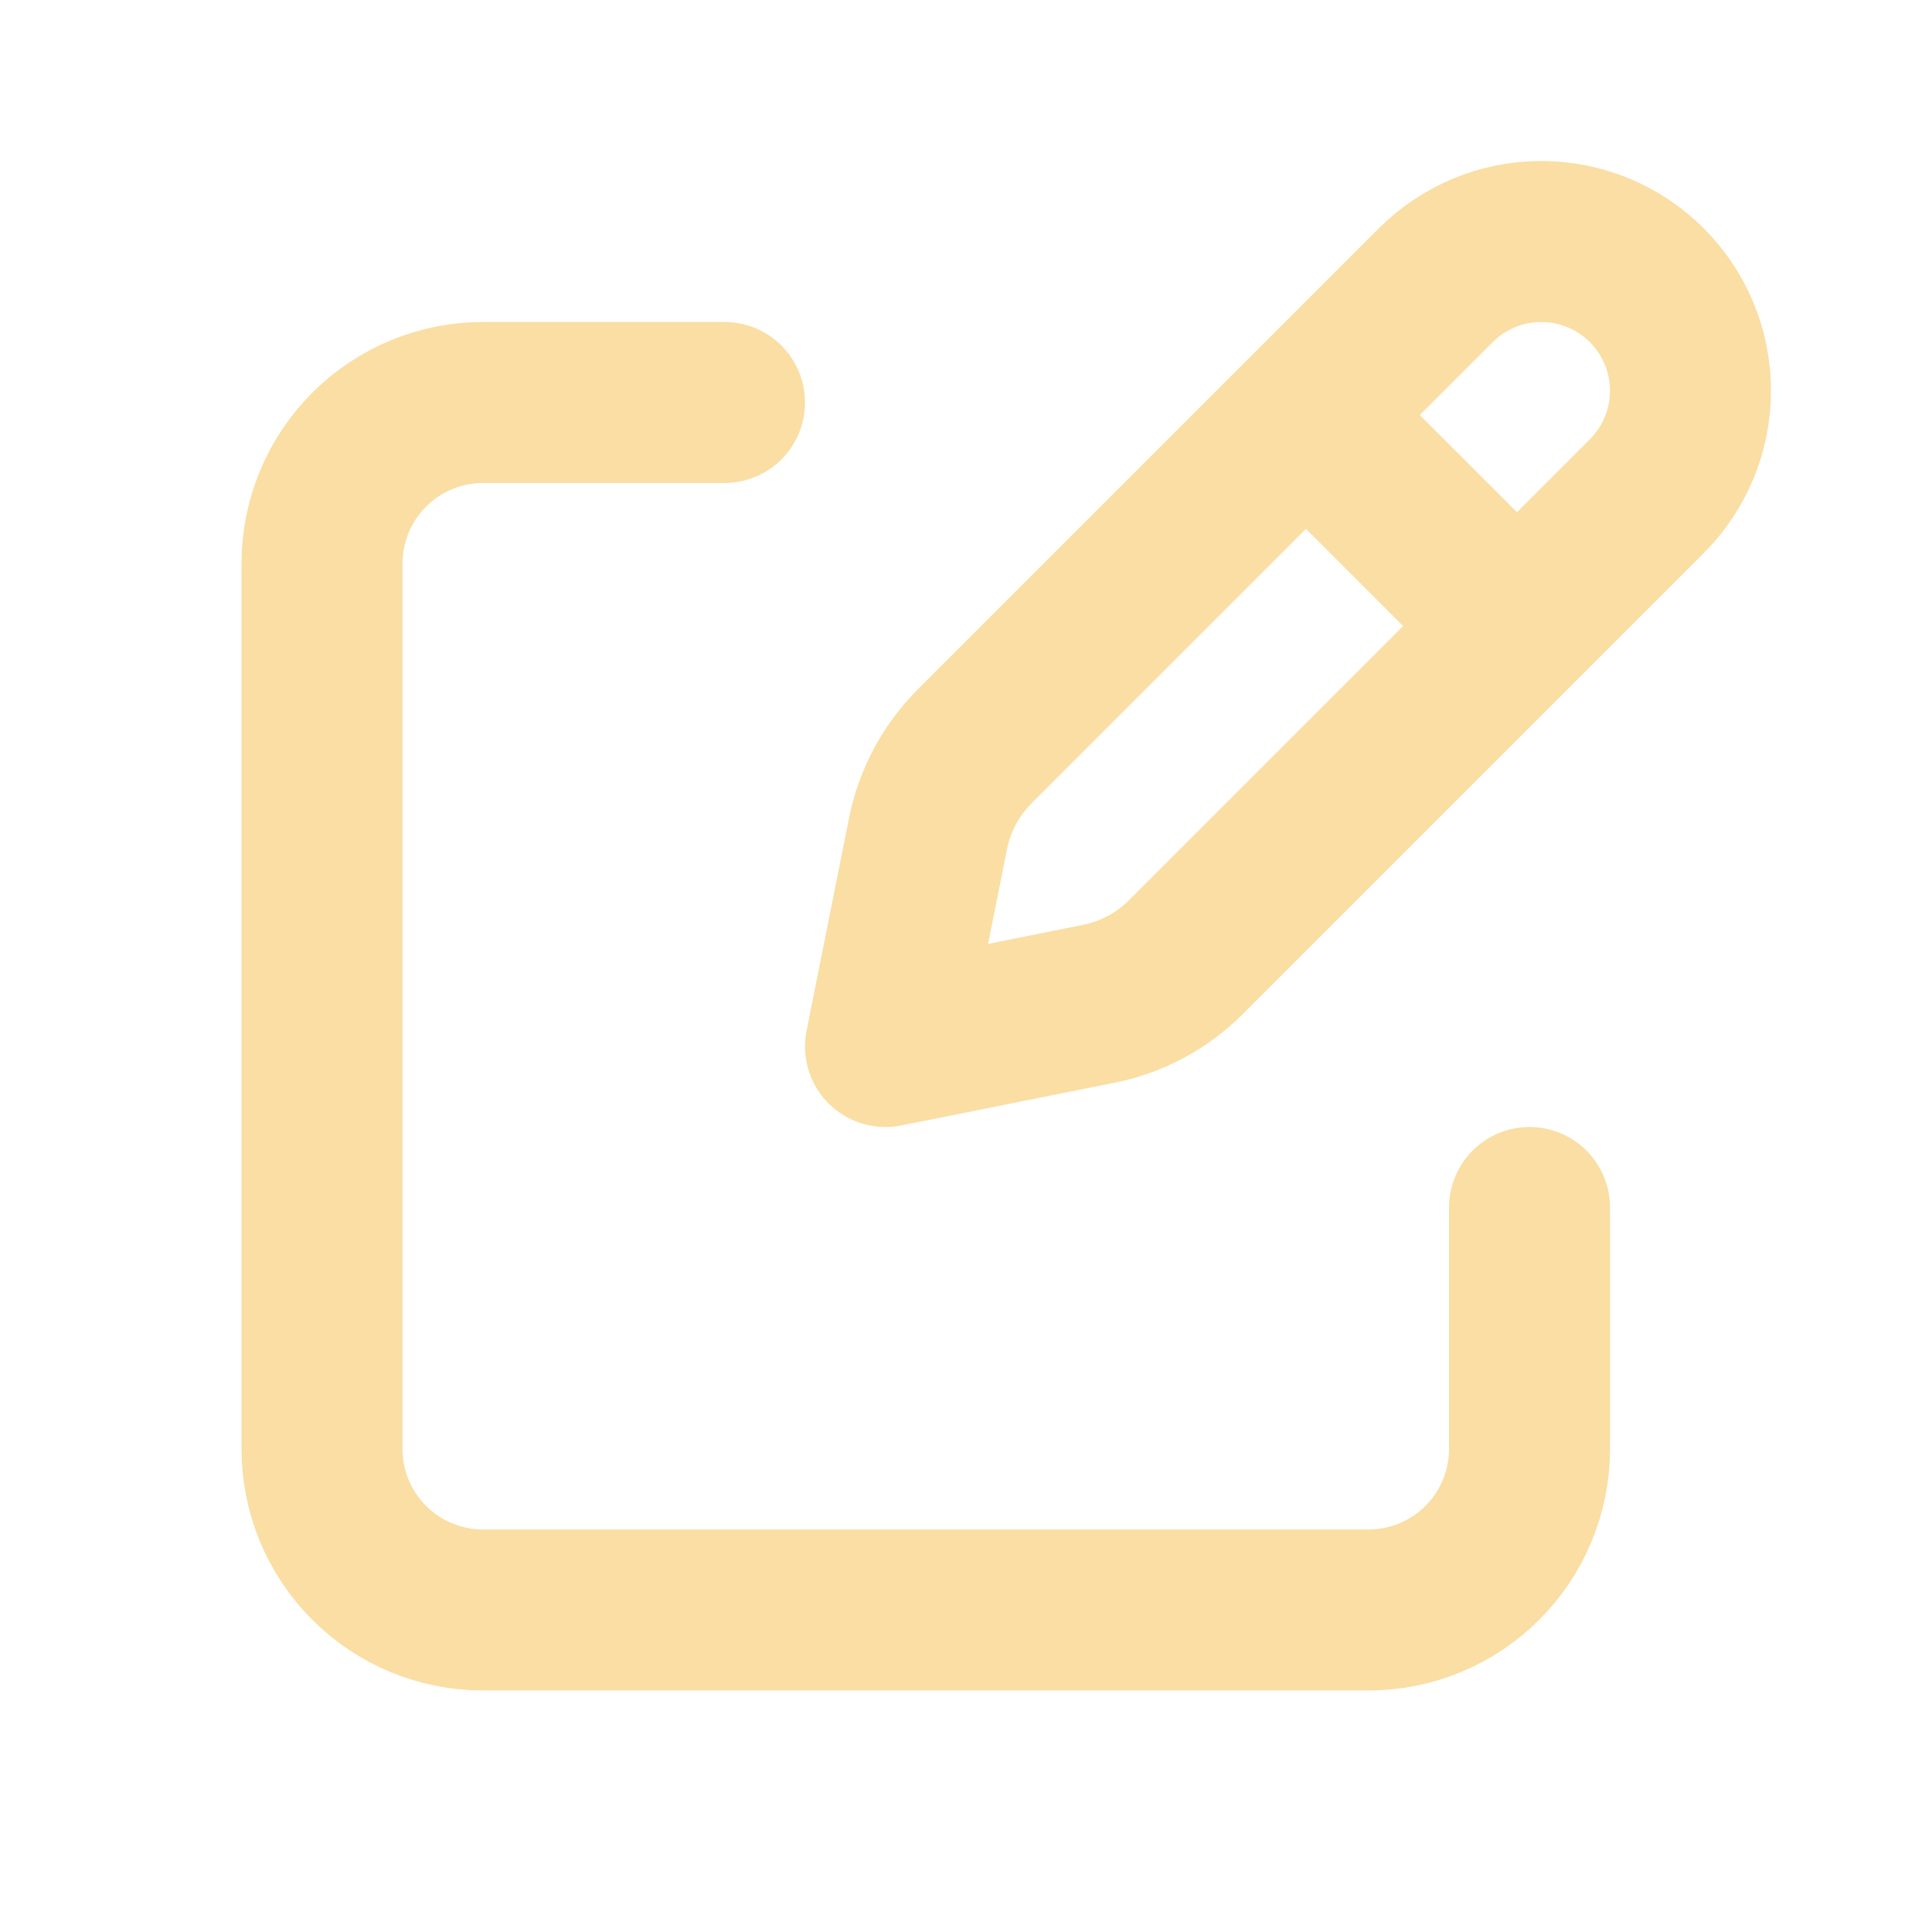
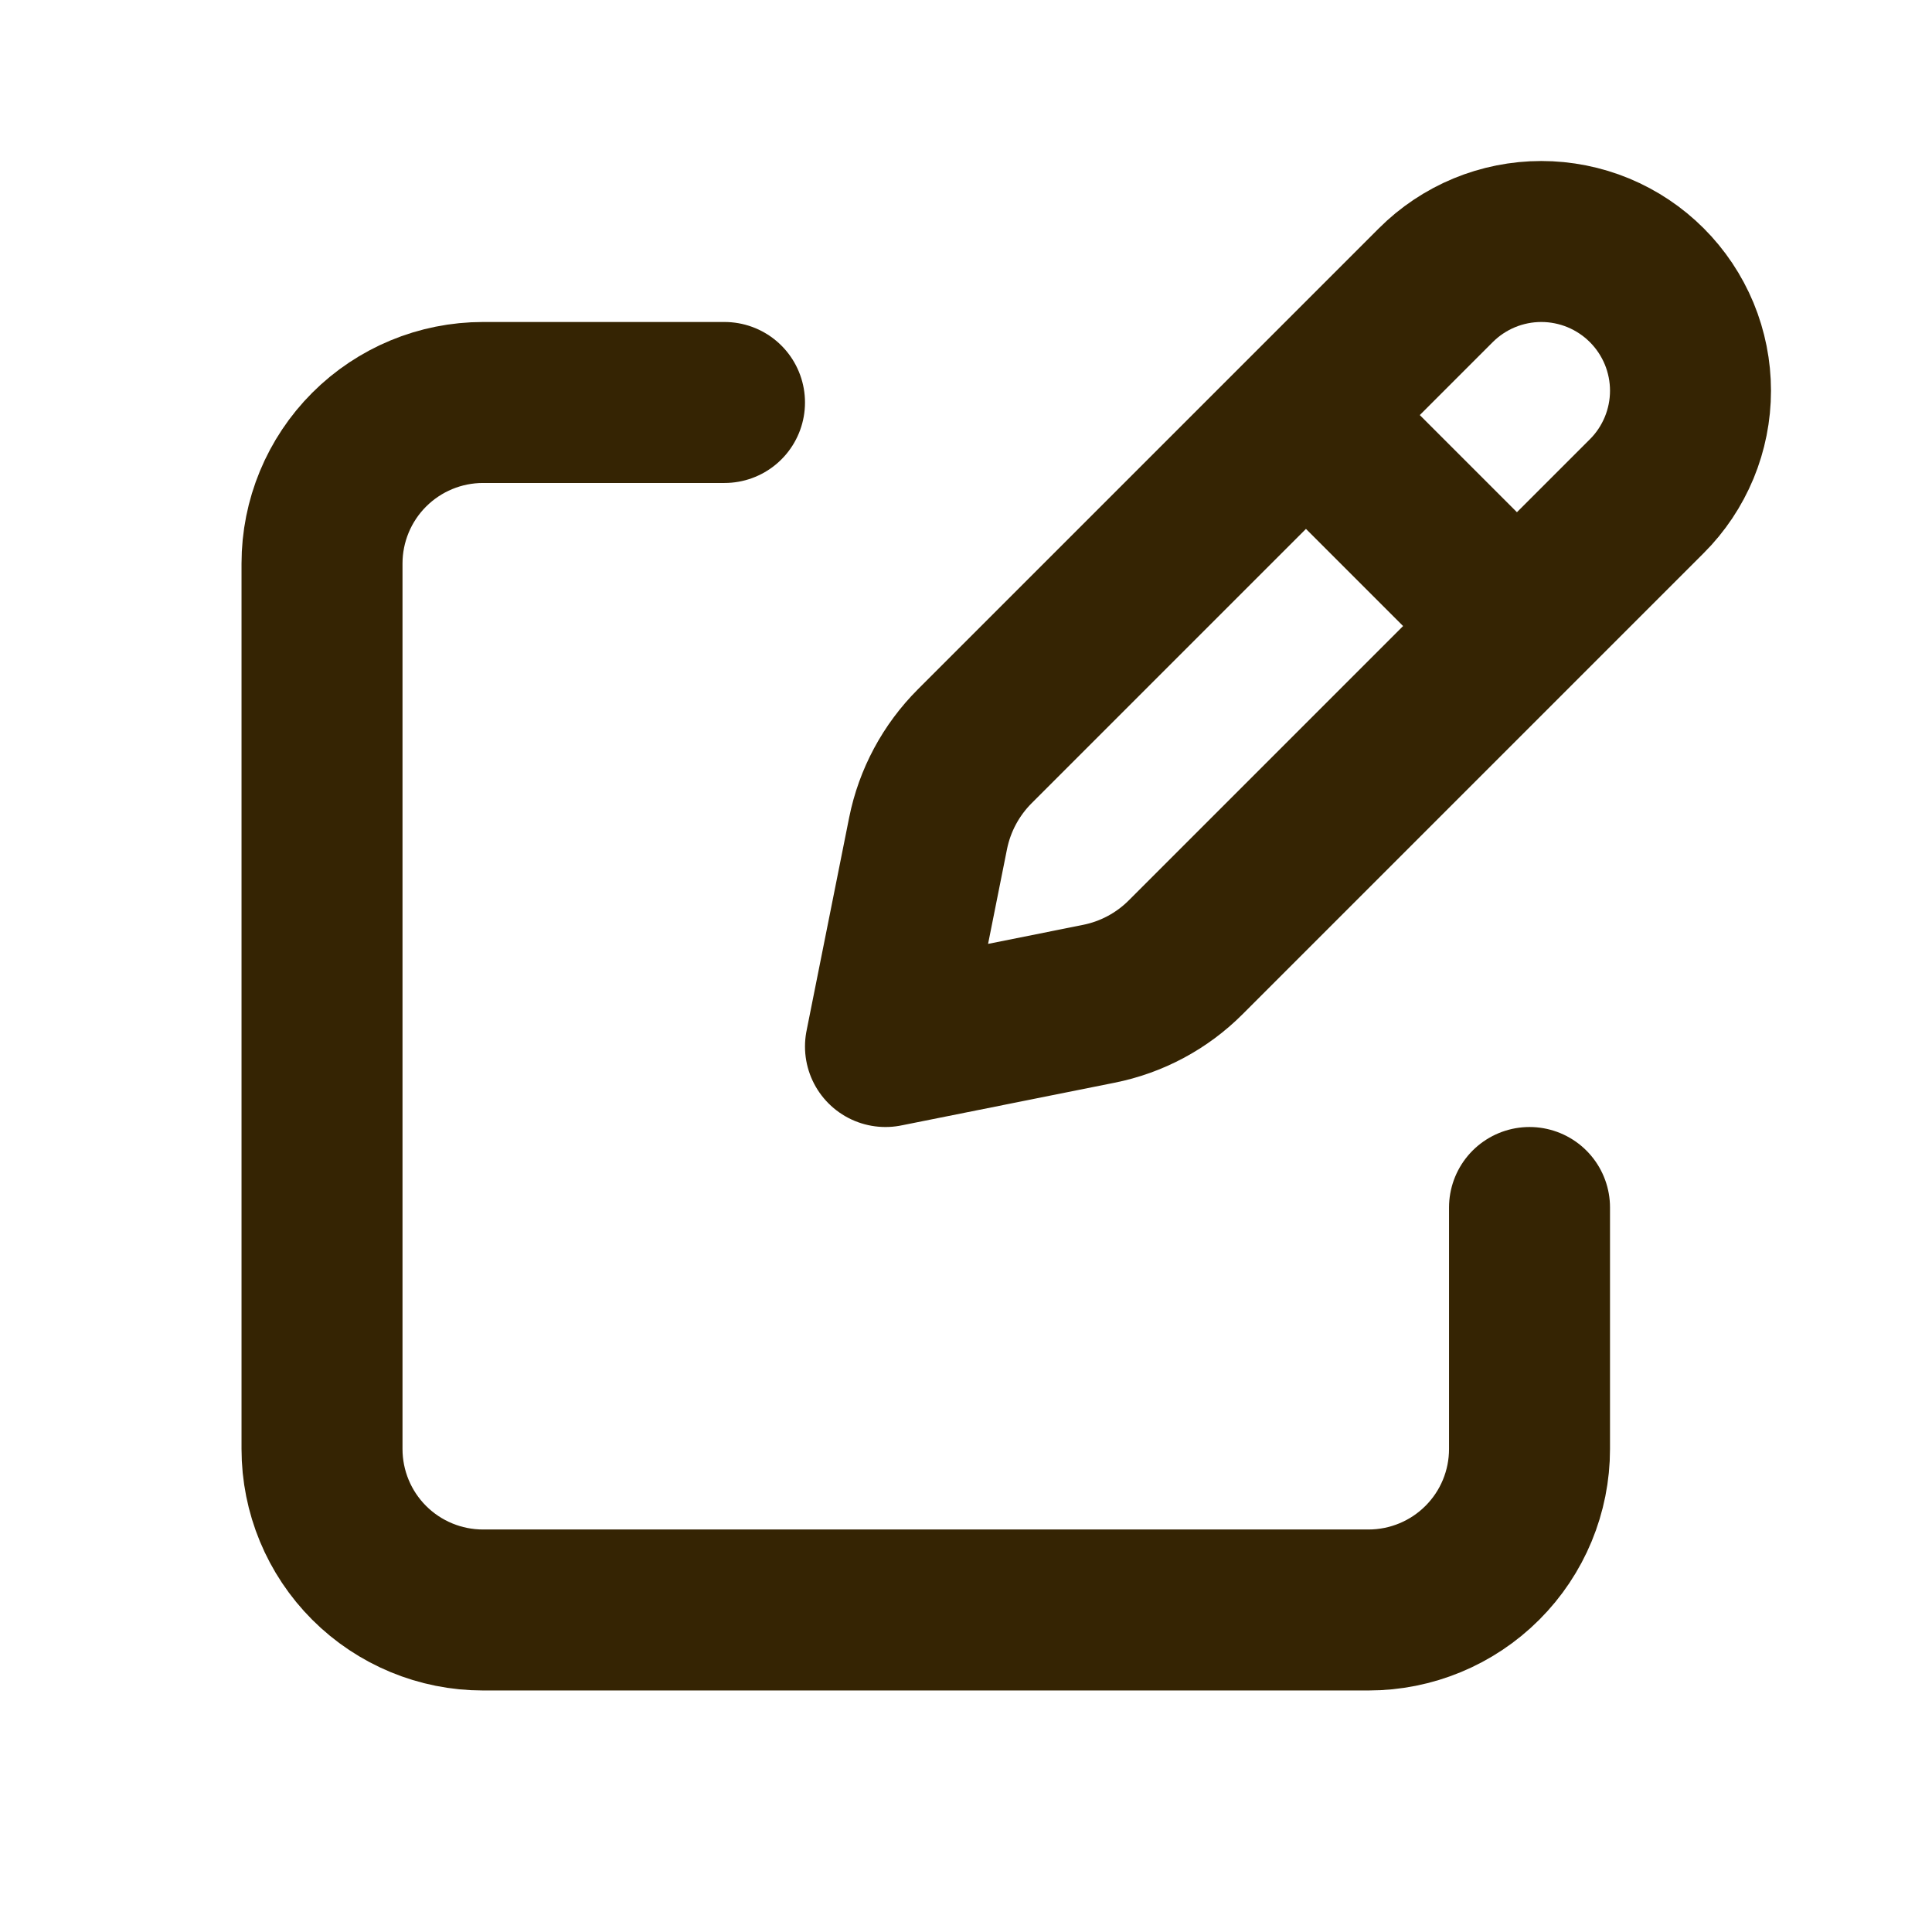
<svg xmlns="http://www.w3.org/2000/svg" width="40" height="40" viewBox="0 0 40 40" fill="none">
-   <path d="M27.458 9.013L30.987 12.542M29.727 5.905L20.182 15.45C19.689 15.943 19.352 16.57 19.215 17.253L18.333 21.667L22.747 20.783C23.43 20.647 24.057 20.312 24.55 19.818L34.095 10.273C34.382 9.987 34.609 9.646 34.765 9.271C34.92 8.896 35 8.495 35 8.089C35 7.684 34.92 7.282 34.765 6.907C34.609 6.532 34.382 6.192 34.095 5.905C33.808 5.618 33.468 5.391 33.093 5.235C32.718 5.08 32.316 5 31.911 5C31.505 5 31.104 5.08 30.729 5.235C30.354 5.391 30.014 5.618 29.727 5.905Z" stroke="#FADEA3" stroke-width="3.333" stroke-linecap="round" stroke-linejoin="round" />
-   <path d="M31.667 25V30C31.667 30.884 31.316 31.732 30.69 32.357C30.065 32.982 29.217 33.333 28.333 33.333H10C9.116 33.333 8.268 32.982 7.643 32.357C7.018 31.732 6.667 30.884 6.667 30V11.667C6.667 10.783 7.018 9.935 7.643 9.31C8.268 8.685 9.116 8.333 10 8.333H15" stroke="#FADEA3" stroke-width="3.333" stroke-linecap="round" stroke-linejoin="round" />
+   <path d="M27.458 9.013L30.987 12.542M29.727 5.905L20.182 15.45C19.689 15.943 19.352 16.57 19.215 17.253L18.333 21.667L22.747 20.783C23.43 20.647 24.057 20.312 24.55 19.818L34.095 10.273C34.382 9.987 34.609 9.646 34.765 9.271C34.92 8.896 35 8.495 35 8.089C35 7.684 34.92 7.282 34.765 6.907C34.609 6.532 34.382 6.192 34.095 5.905C33.808 5.618 33.468 5.391 33.093 5.235C32.718 5.08 32.316 5 31.911 5C31.505 5 31.104 5.08 30.729 5.235C30.354 5.391 30.014 5.618 29.727 5.905Z" stroke="#352403" stroke-width="3.333" stroke-linecap="round" stroke-linejoin="round" />
+   <path d="M31.667 25V30C31.667 30.884 31.316 31.732 30.69 32.357C30.065 32.982 29.217 33.333 28.333 33.333H10C9.116 33.333 8.268 32.982 7.643 32.357C7.018 31.732 6.667 30.884 6.667 30V11.667C6.667 10.783 7.018 9.935 7.643 9.31C8.268 8.685 9.116 8.333 10 8.333H15" stroke="#352403" stroke-width="3.333" stroke-linecap="round" stroke-linejoin="round" />
</svg>
